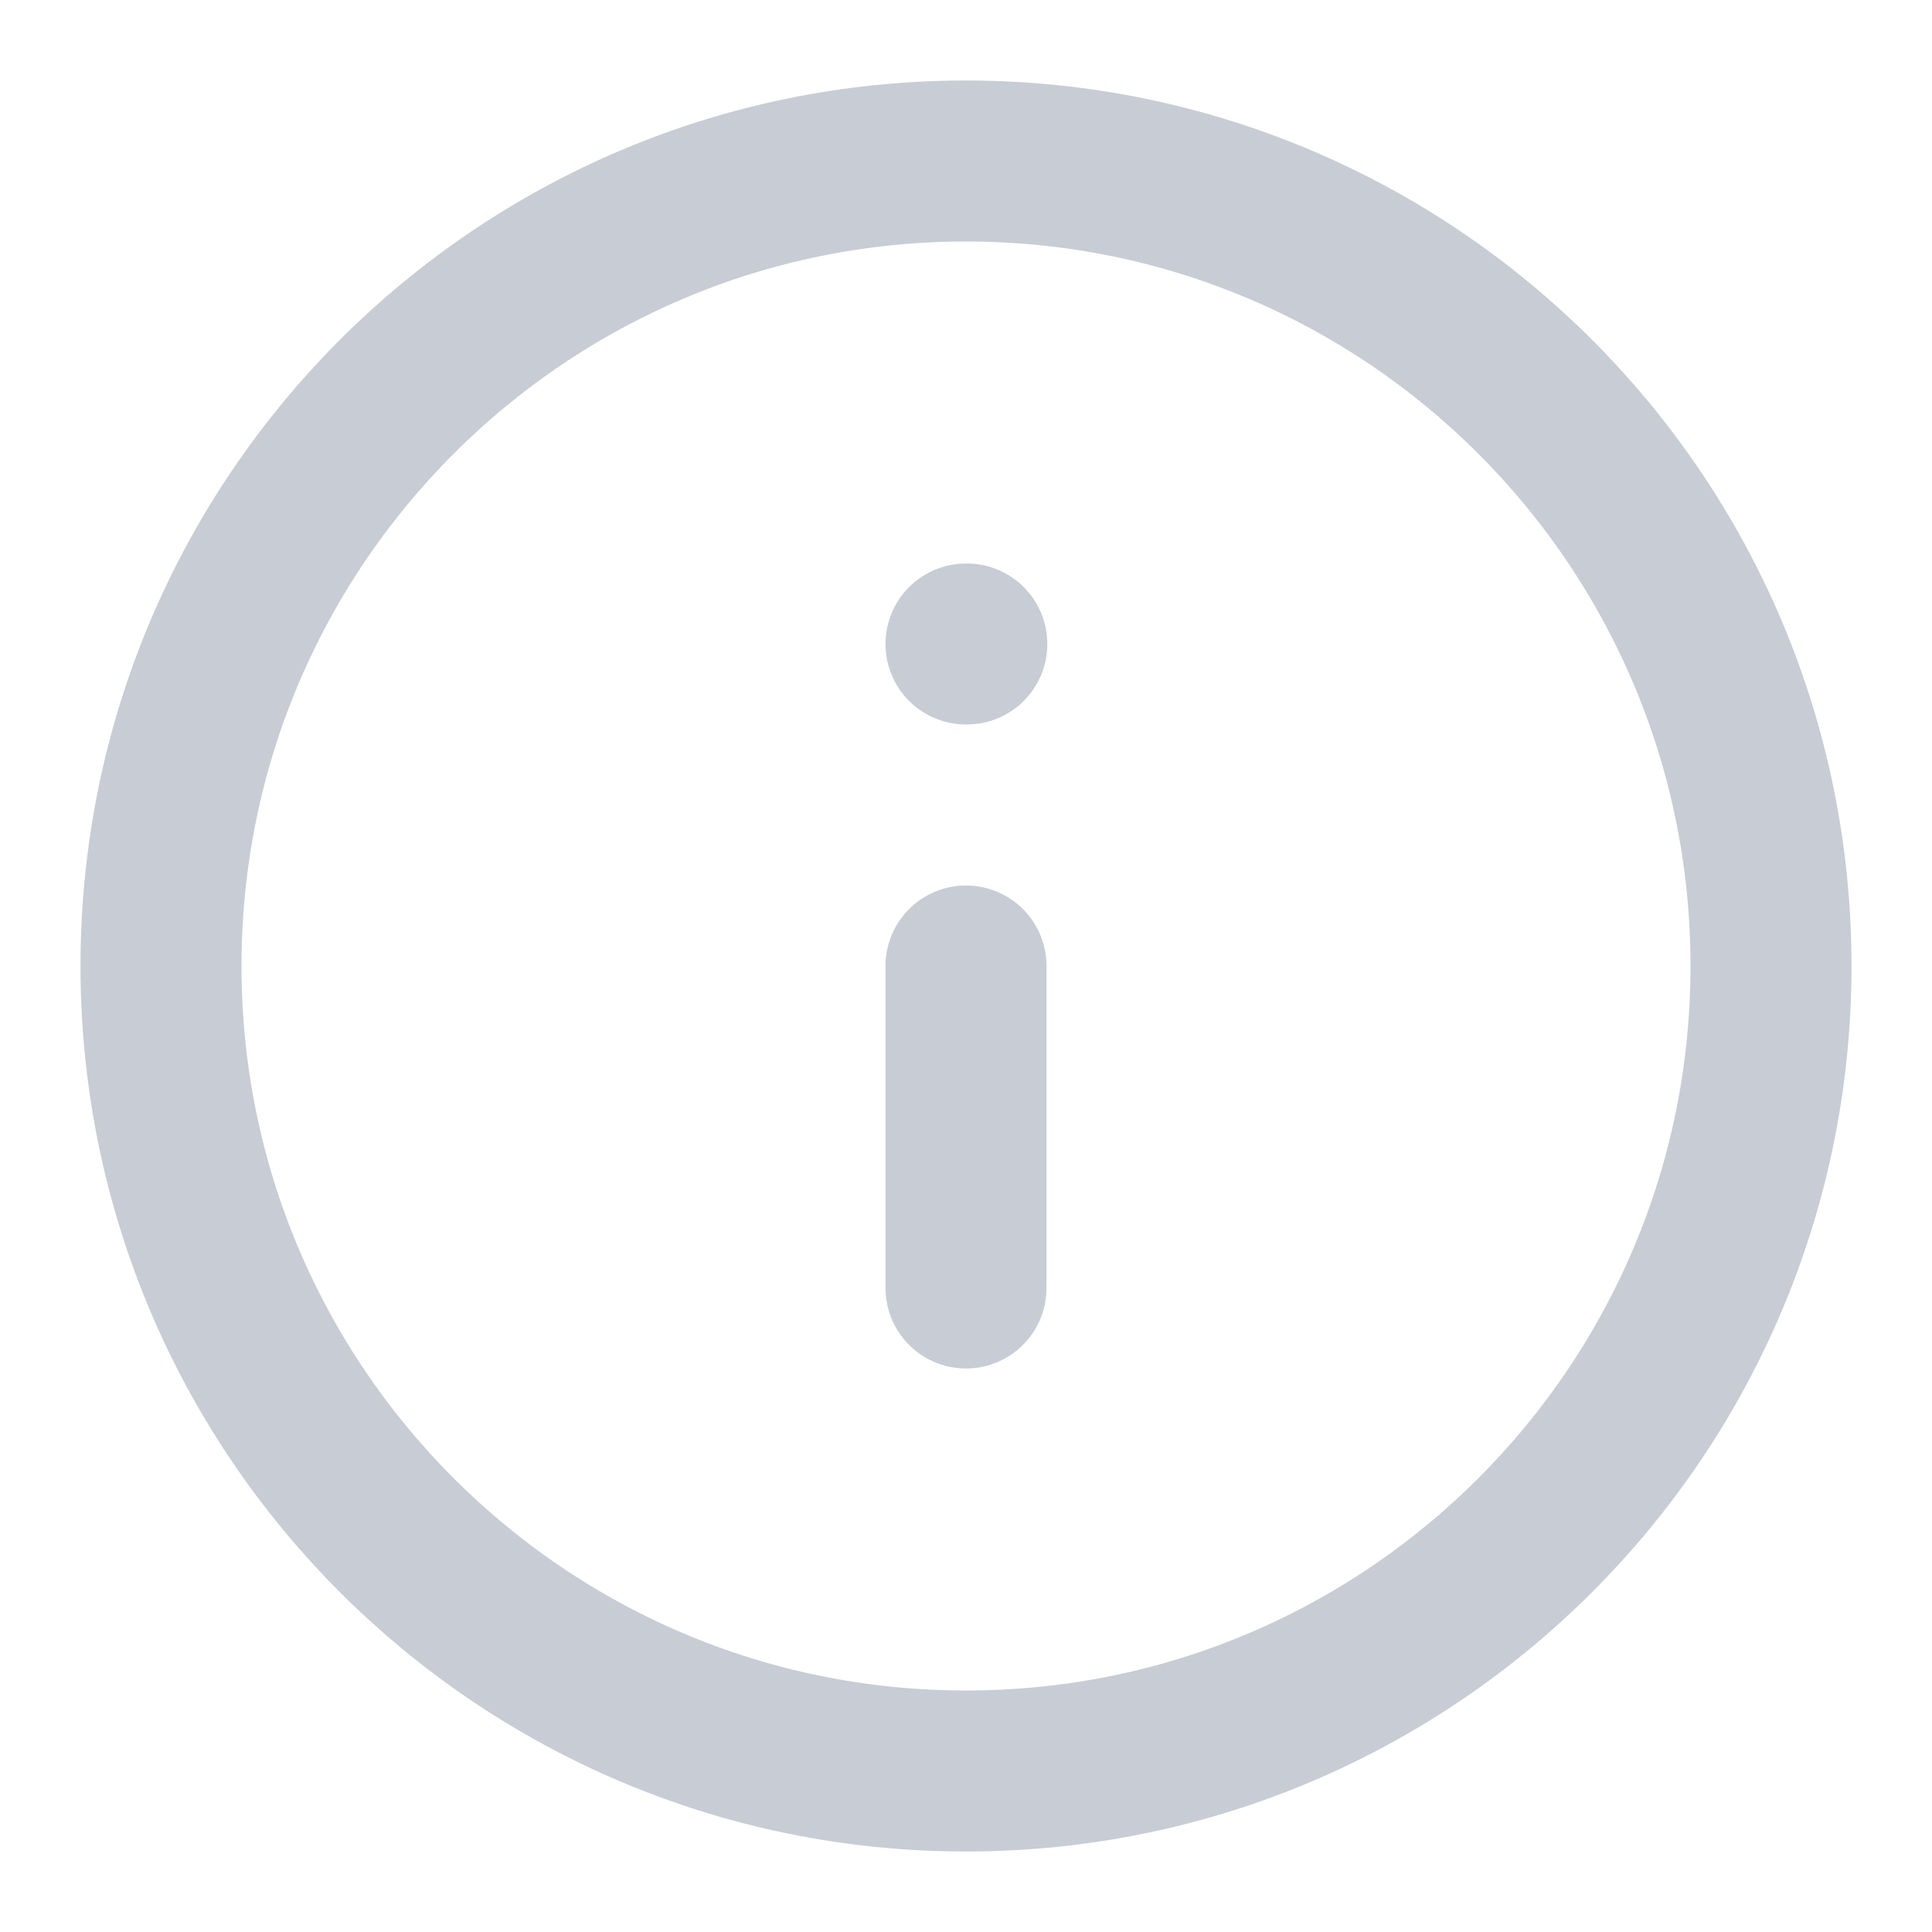
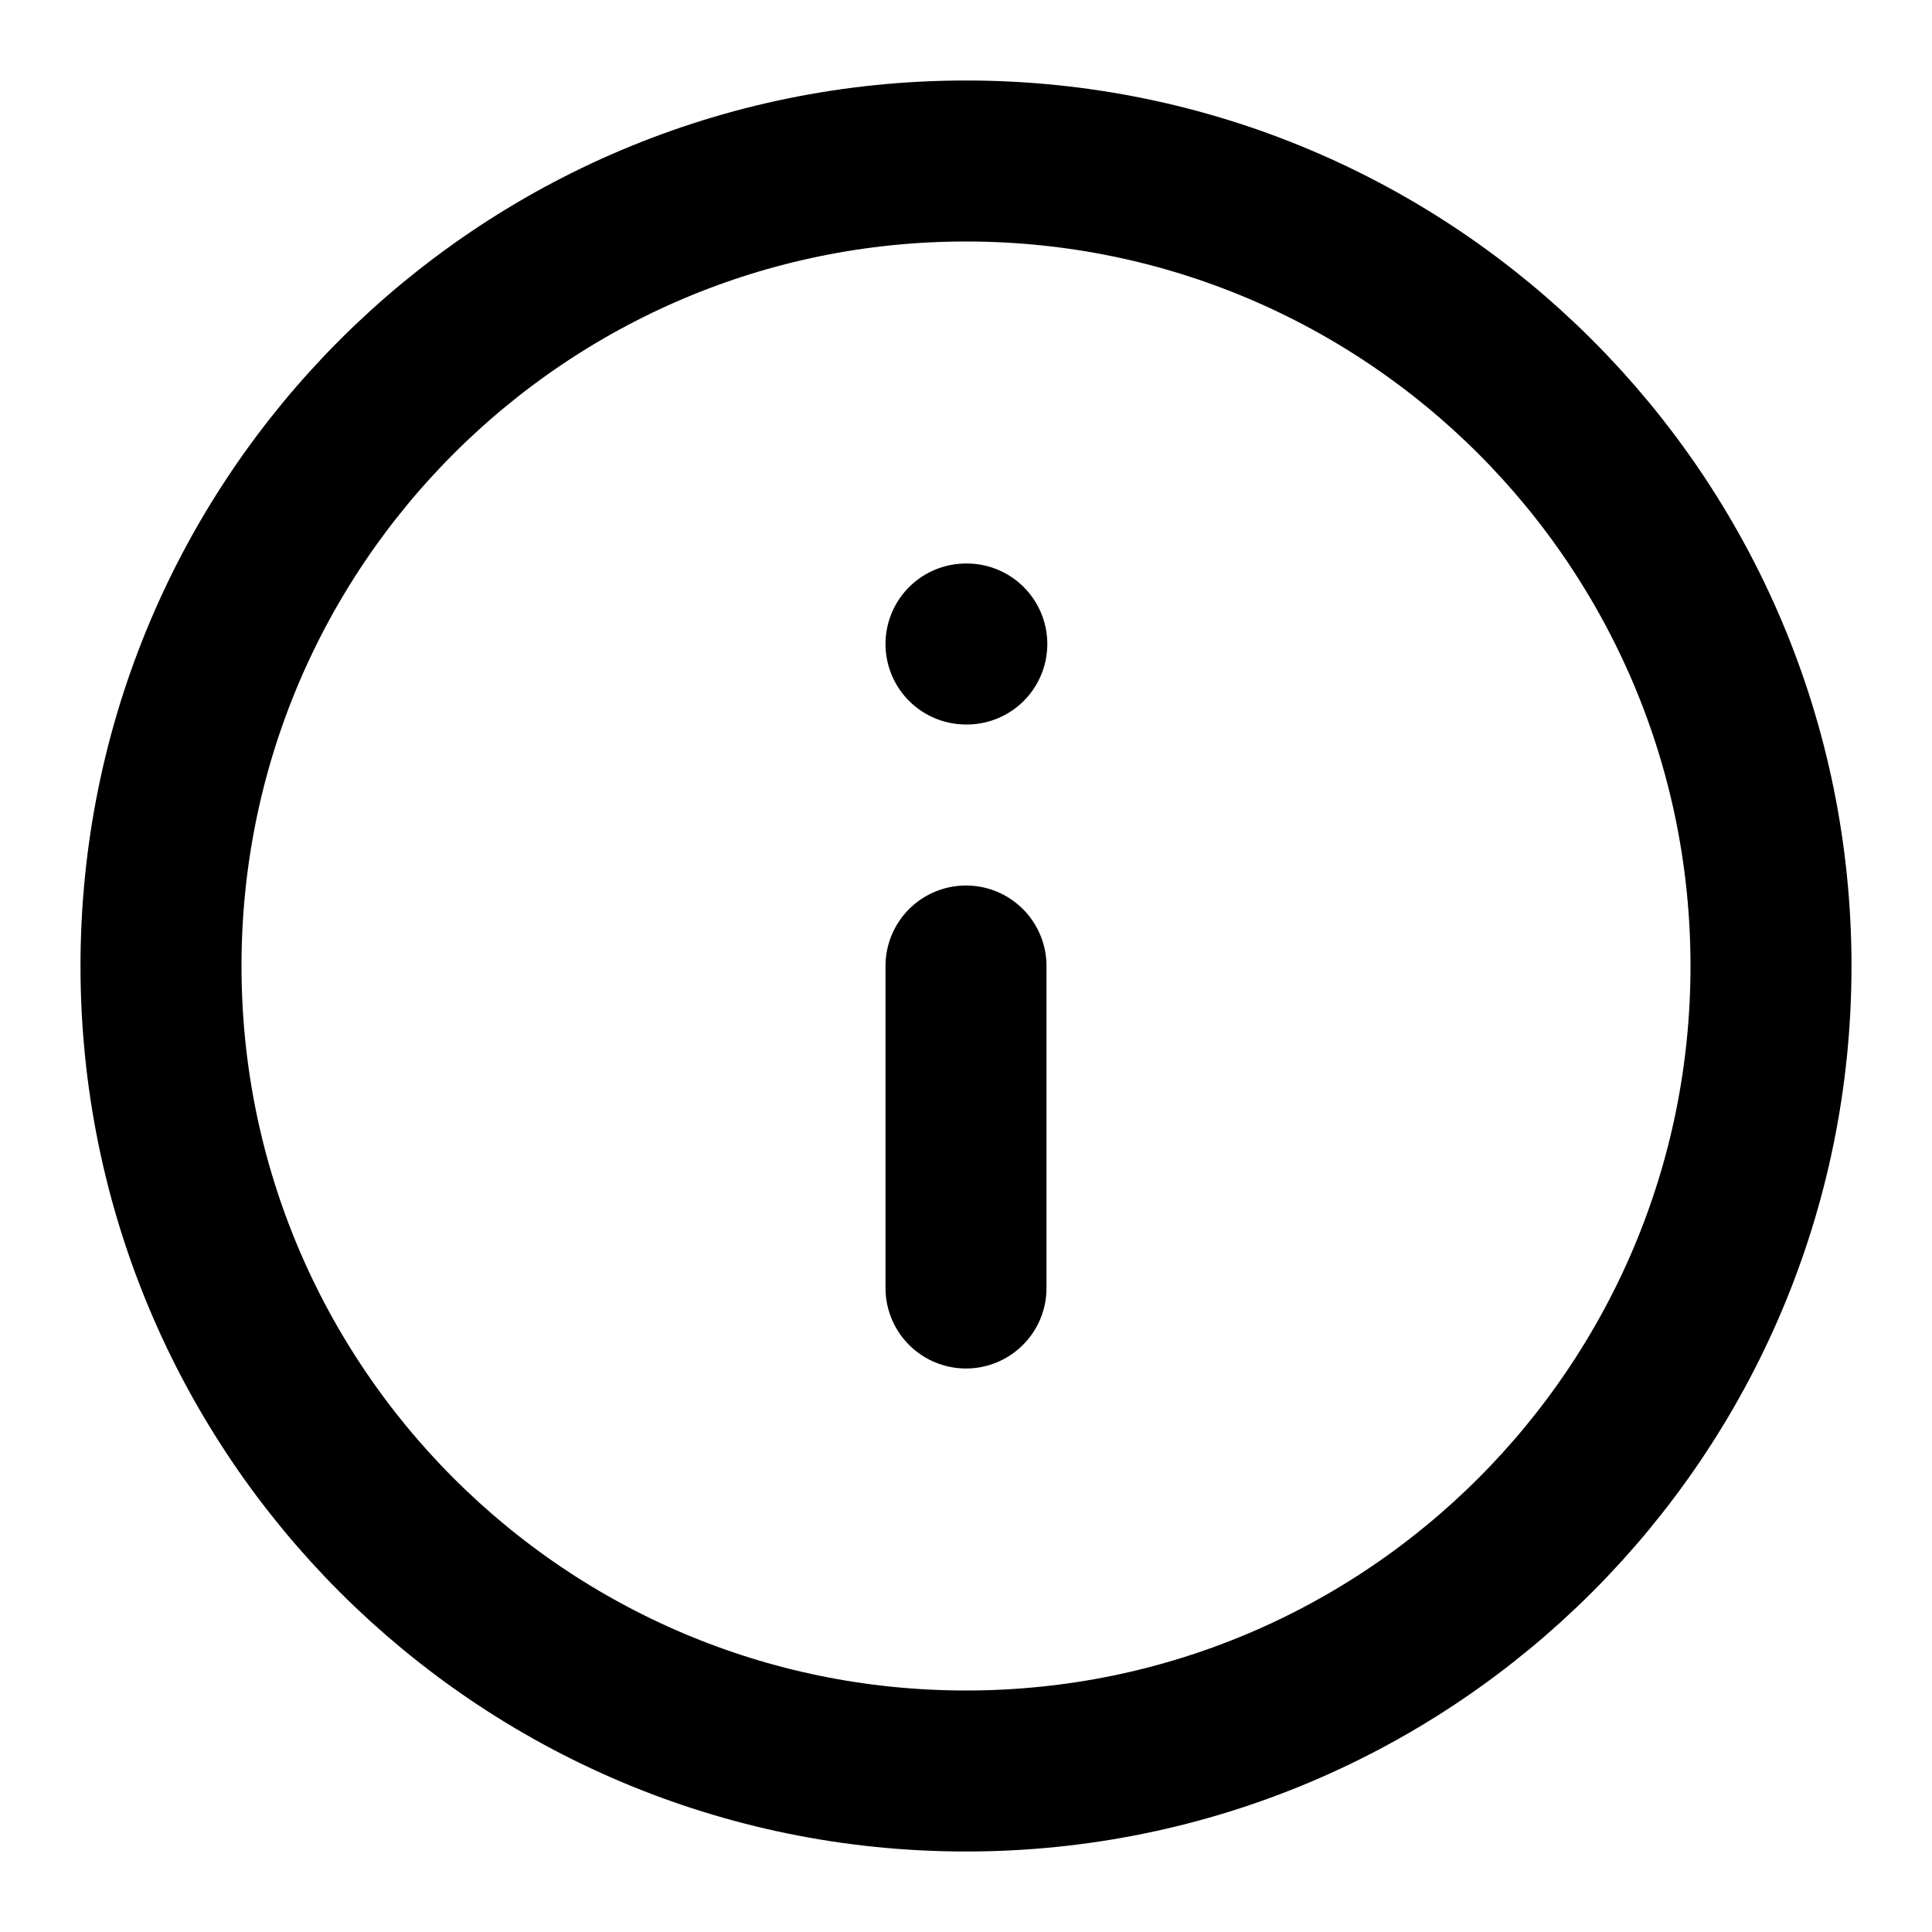
- <svg xmlns="http://www.w3.org/2000/svg" class="lucide lucide-info" width="24" height="24" viewBox="0 0 24 24" fill="none" stroke="#c8ccd4" stroke-width="2" stroke-linecap="round" stroke-linejoin="round">
+ <svg xmlns="http://www.w3.org/2000/svg" class="lucide lucide-info" width="24" height="24" viewBox="0 0 24 24" fill="none" stroke="currentColor" stroke-width="2" stroke-linecap="round" stroke-linejoin="round">
  <circle cx="12" cy="12" r="10" />
  <path d="M12 16v-4" />
  <path d="M12 8h.01" />
</svg>
